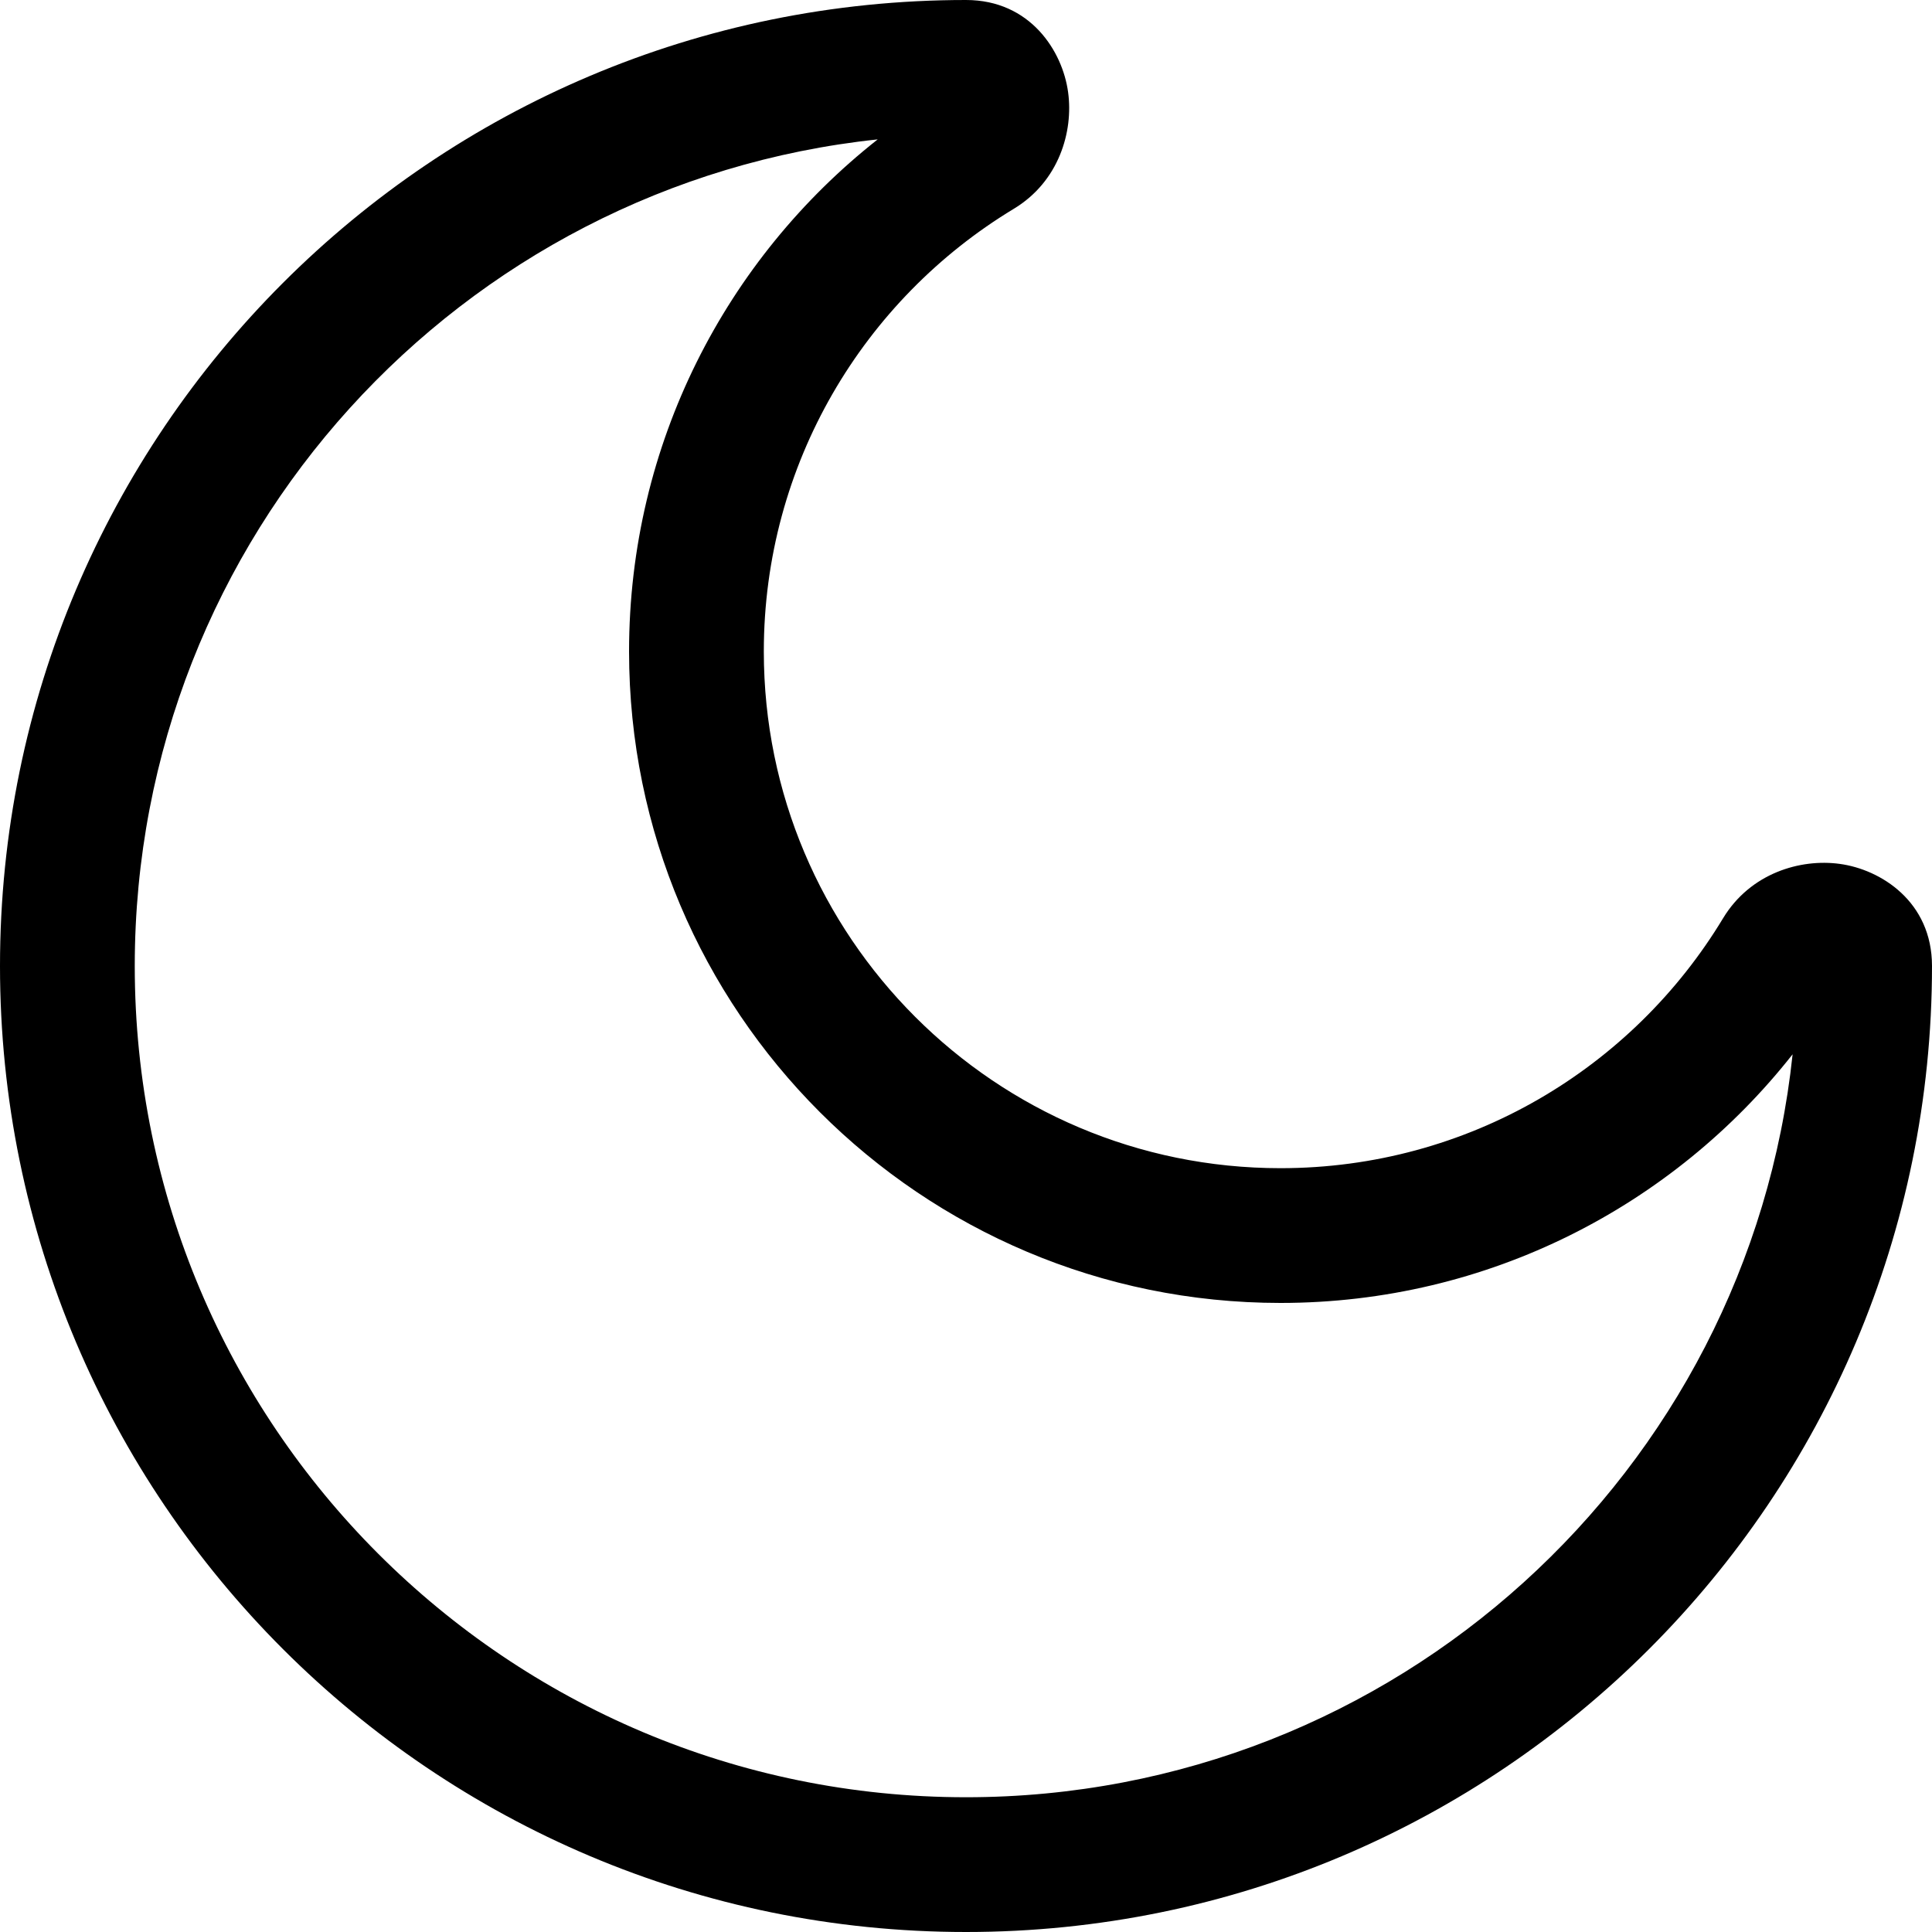
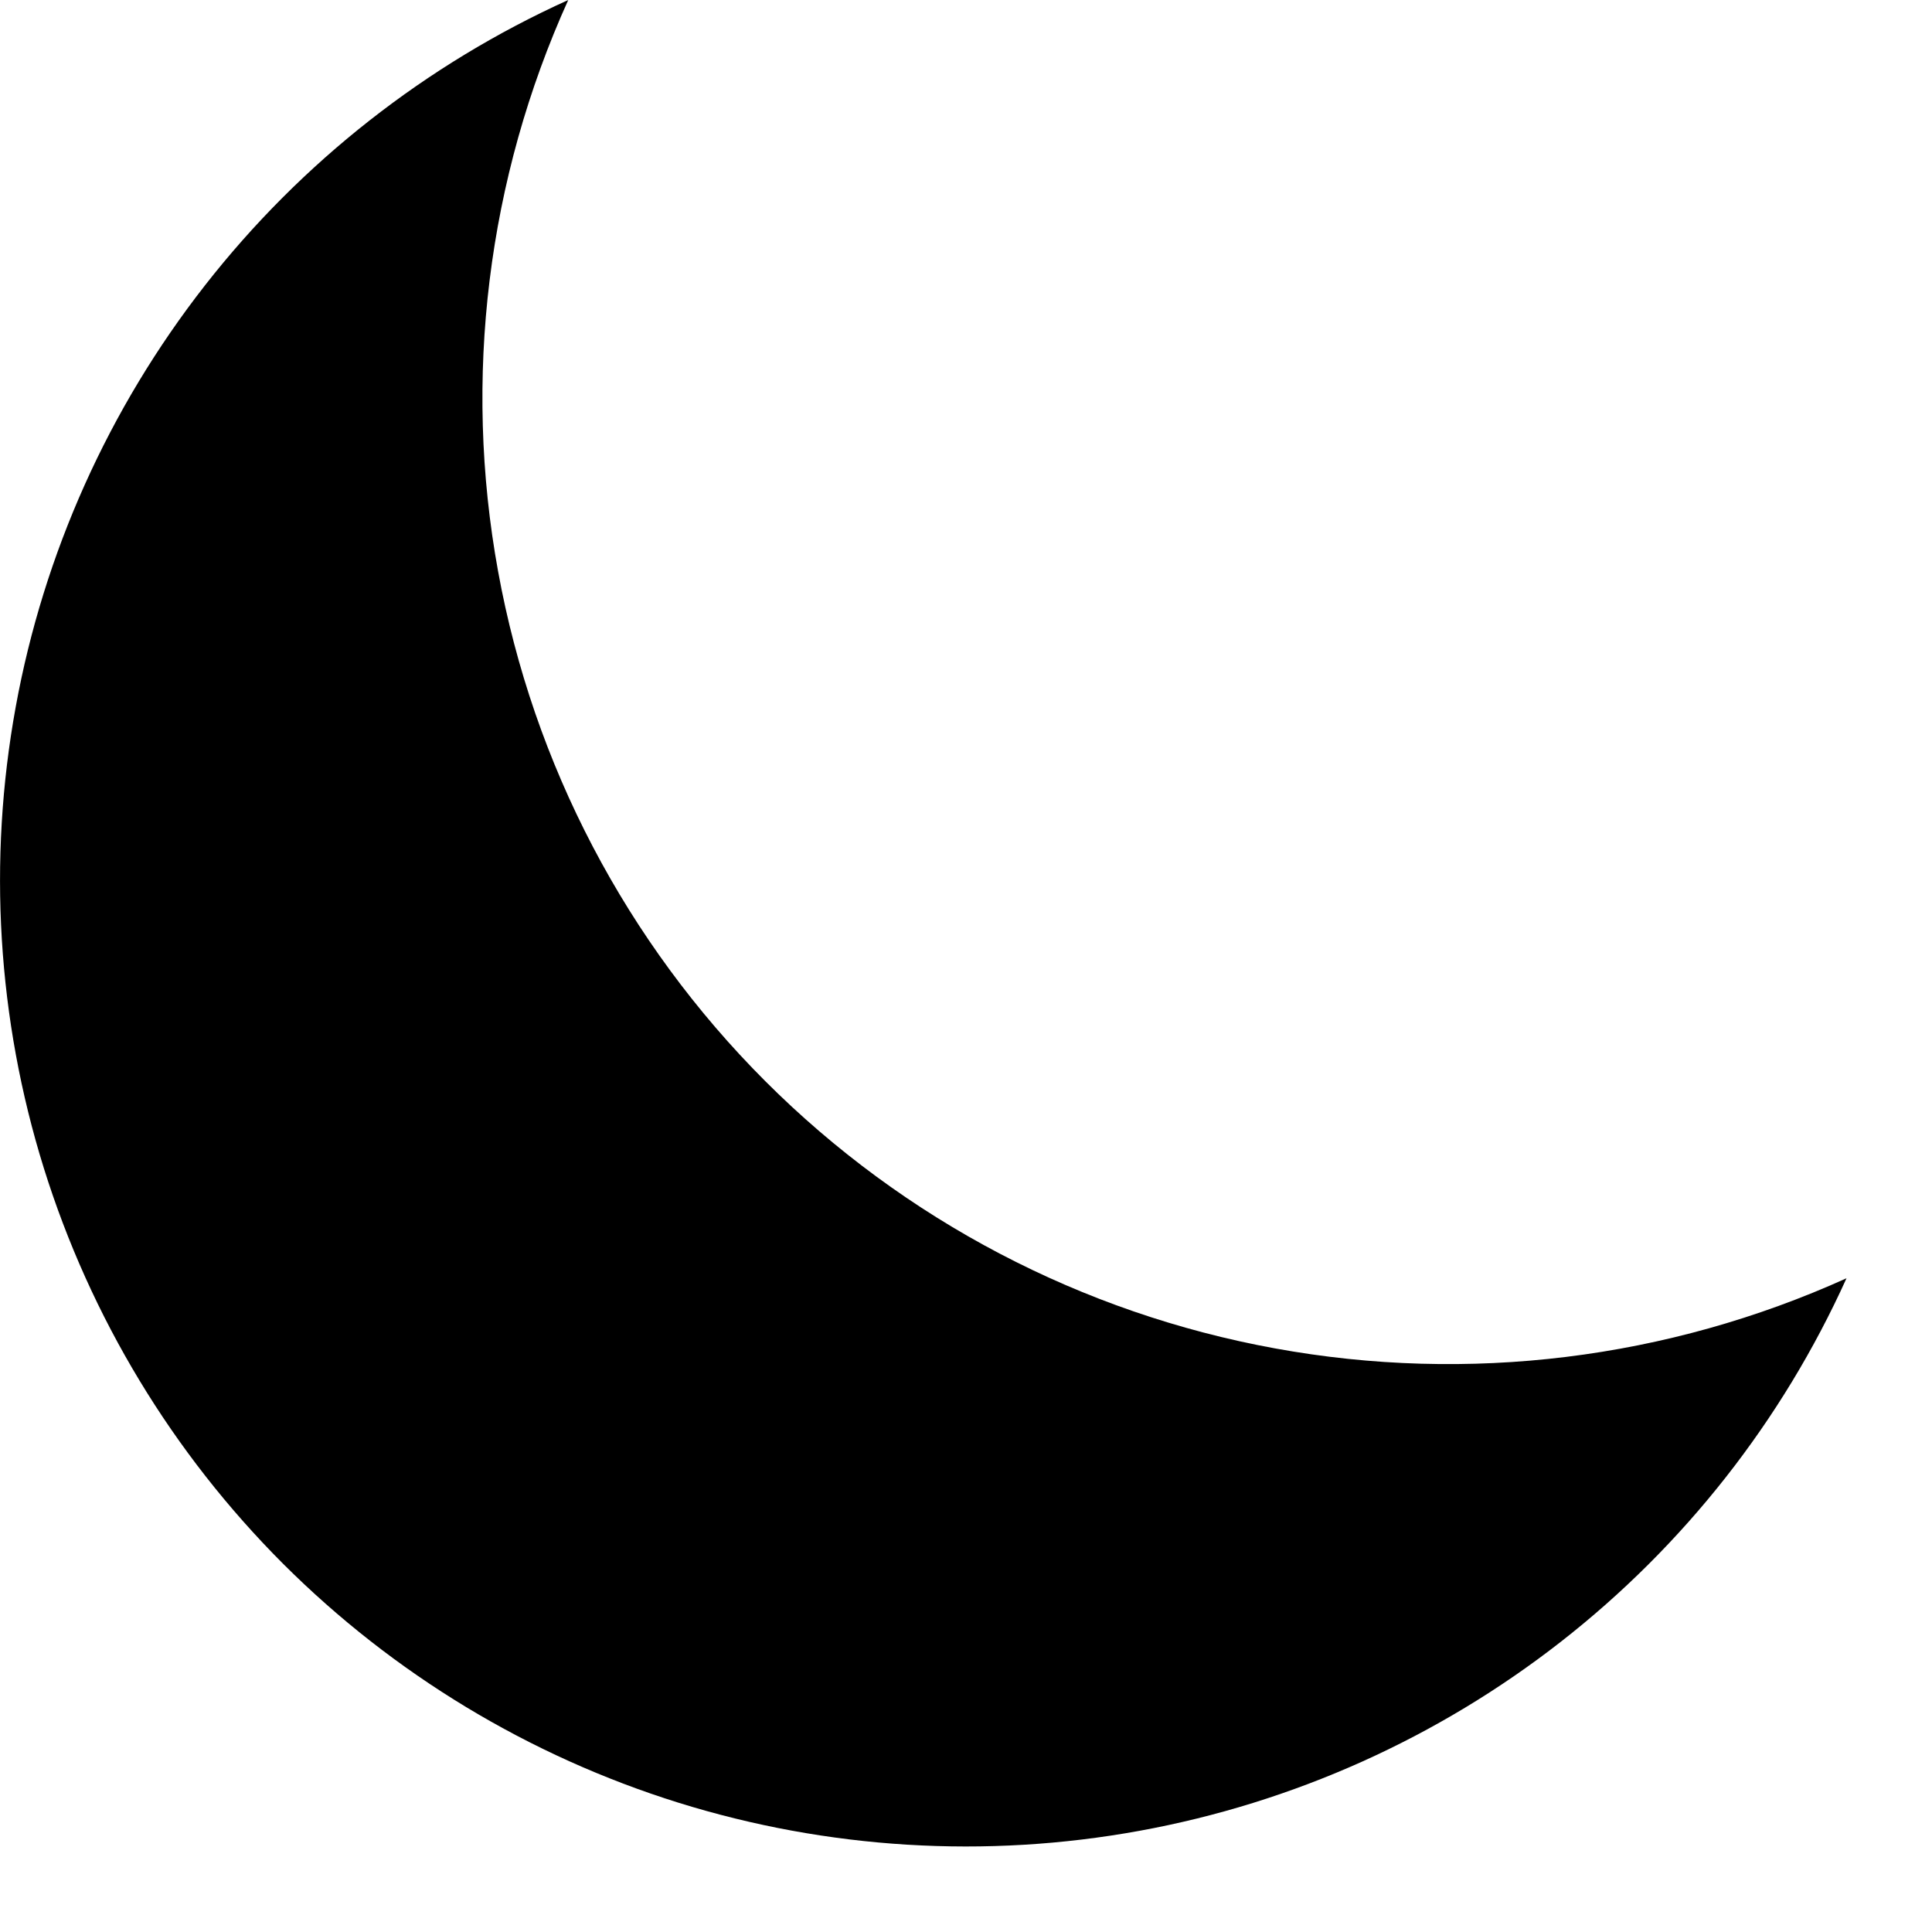
- <svg xmlns="http://www.w3.org/2000/svg" width="20" height="20" viewBox="0 0 20 20" fill="#000000">
-   <path fill-rule="evenodd" clip-rule="evenodd" d="M9.086 1.443C4.763 1.9 1.395 5.557 1.395 10C1.395 14.752 5.248 18.605 10 18.605C14.443 18.605 18.1 15.237 18.557 10.914C17.323 12.481 15.407 13.488 13.256 13.488C9.531 13.488 6.512 10.469 6.512 6.744C6.512 4.593 7.519 2.677 9.086 1.443ZM0 10C0 4.477 4.477 0 10 0C10.667 0 11 0.531 11.057 0.955C11.113 1.362 10.962 1.88 10.494 2.162C8.942 3.1 7.907 4.802 7.907 6.744C7.907 9.698 10.302 12.093 13.256 12.093C15.198 12.093 16.9 11.058 17.837 9.506C18.12 9.038 18.638 8.887 19.045 8.943C19.469 9 20 9.333 20 10C20 15.523 15.523 20 10 20C4.477 20 0 15.523 0 10Z" fill="#000000" />
+ <svg xmlns="http://www.w3.org/2000/svg" width="16" height="16" viewBox="0 0 16 16" fill="none">
+   <path d="M15.292 10.586C13.81 11.256 12.16 11.459 10.56 11.167C8.961 10.876 7.488 10.104 6.338 8.954C5.188 7.804 4.416 6.331 4.125 4.732C3.833 3.132 4.036 1.481 4.706 0C3.527 0.533 2.494 1.344 1.697 2.364C0.9 3.384 0.362 4.582 0.13 5.855C-0.102 7.128 -0.022 8.439 0.363 9.674C0.749 10.91 1.428 12.033 2.343 12.949C3.259 13.864 4.382 14.543 5.618 14.929C6.853 15.314 8.164 15.394 9.437 15.162C10.71 14.93 11.908 14.392 12.928 13.595C13.948 12.798 14.759 11.765 15.292 10.586Z" fill="black" />
</svg>
